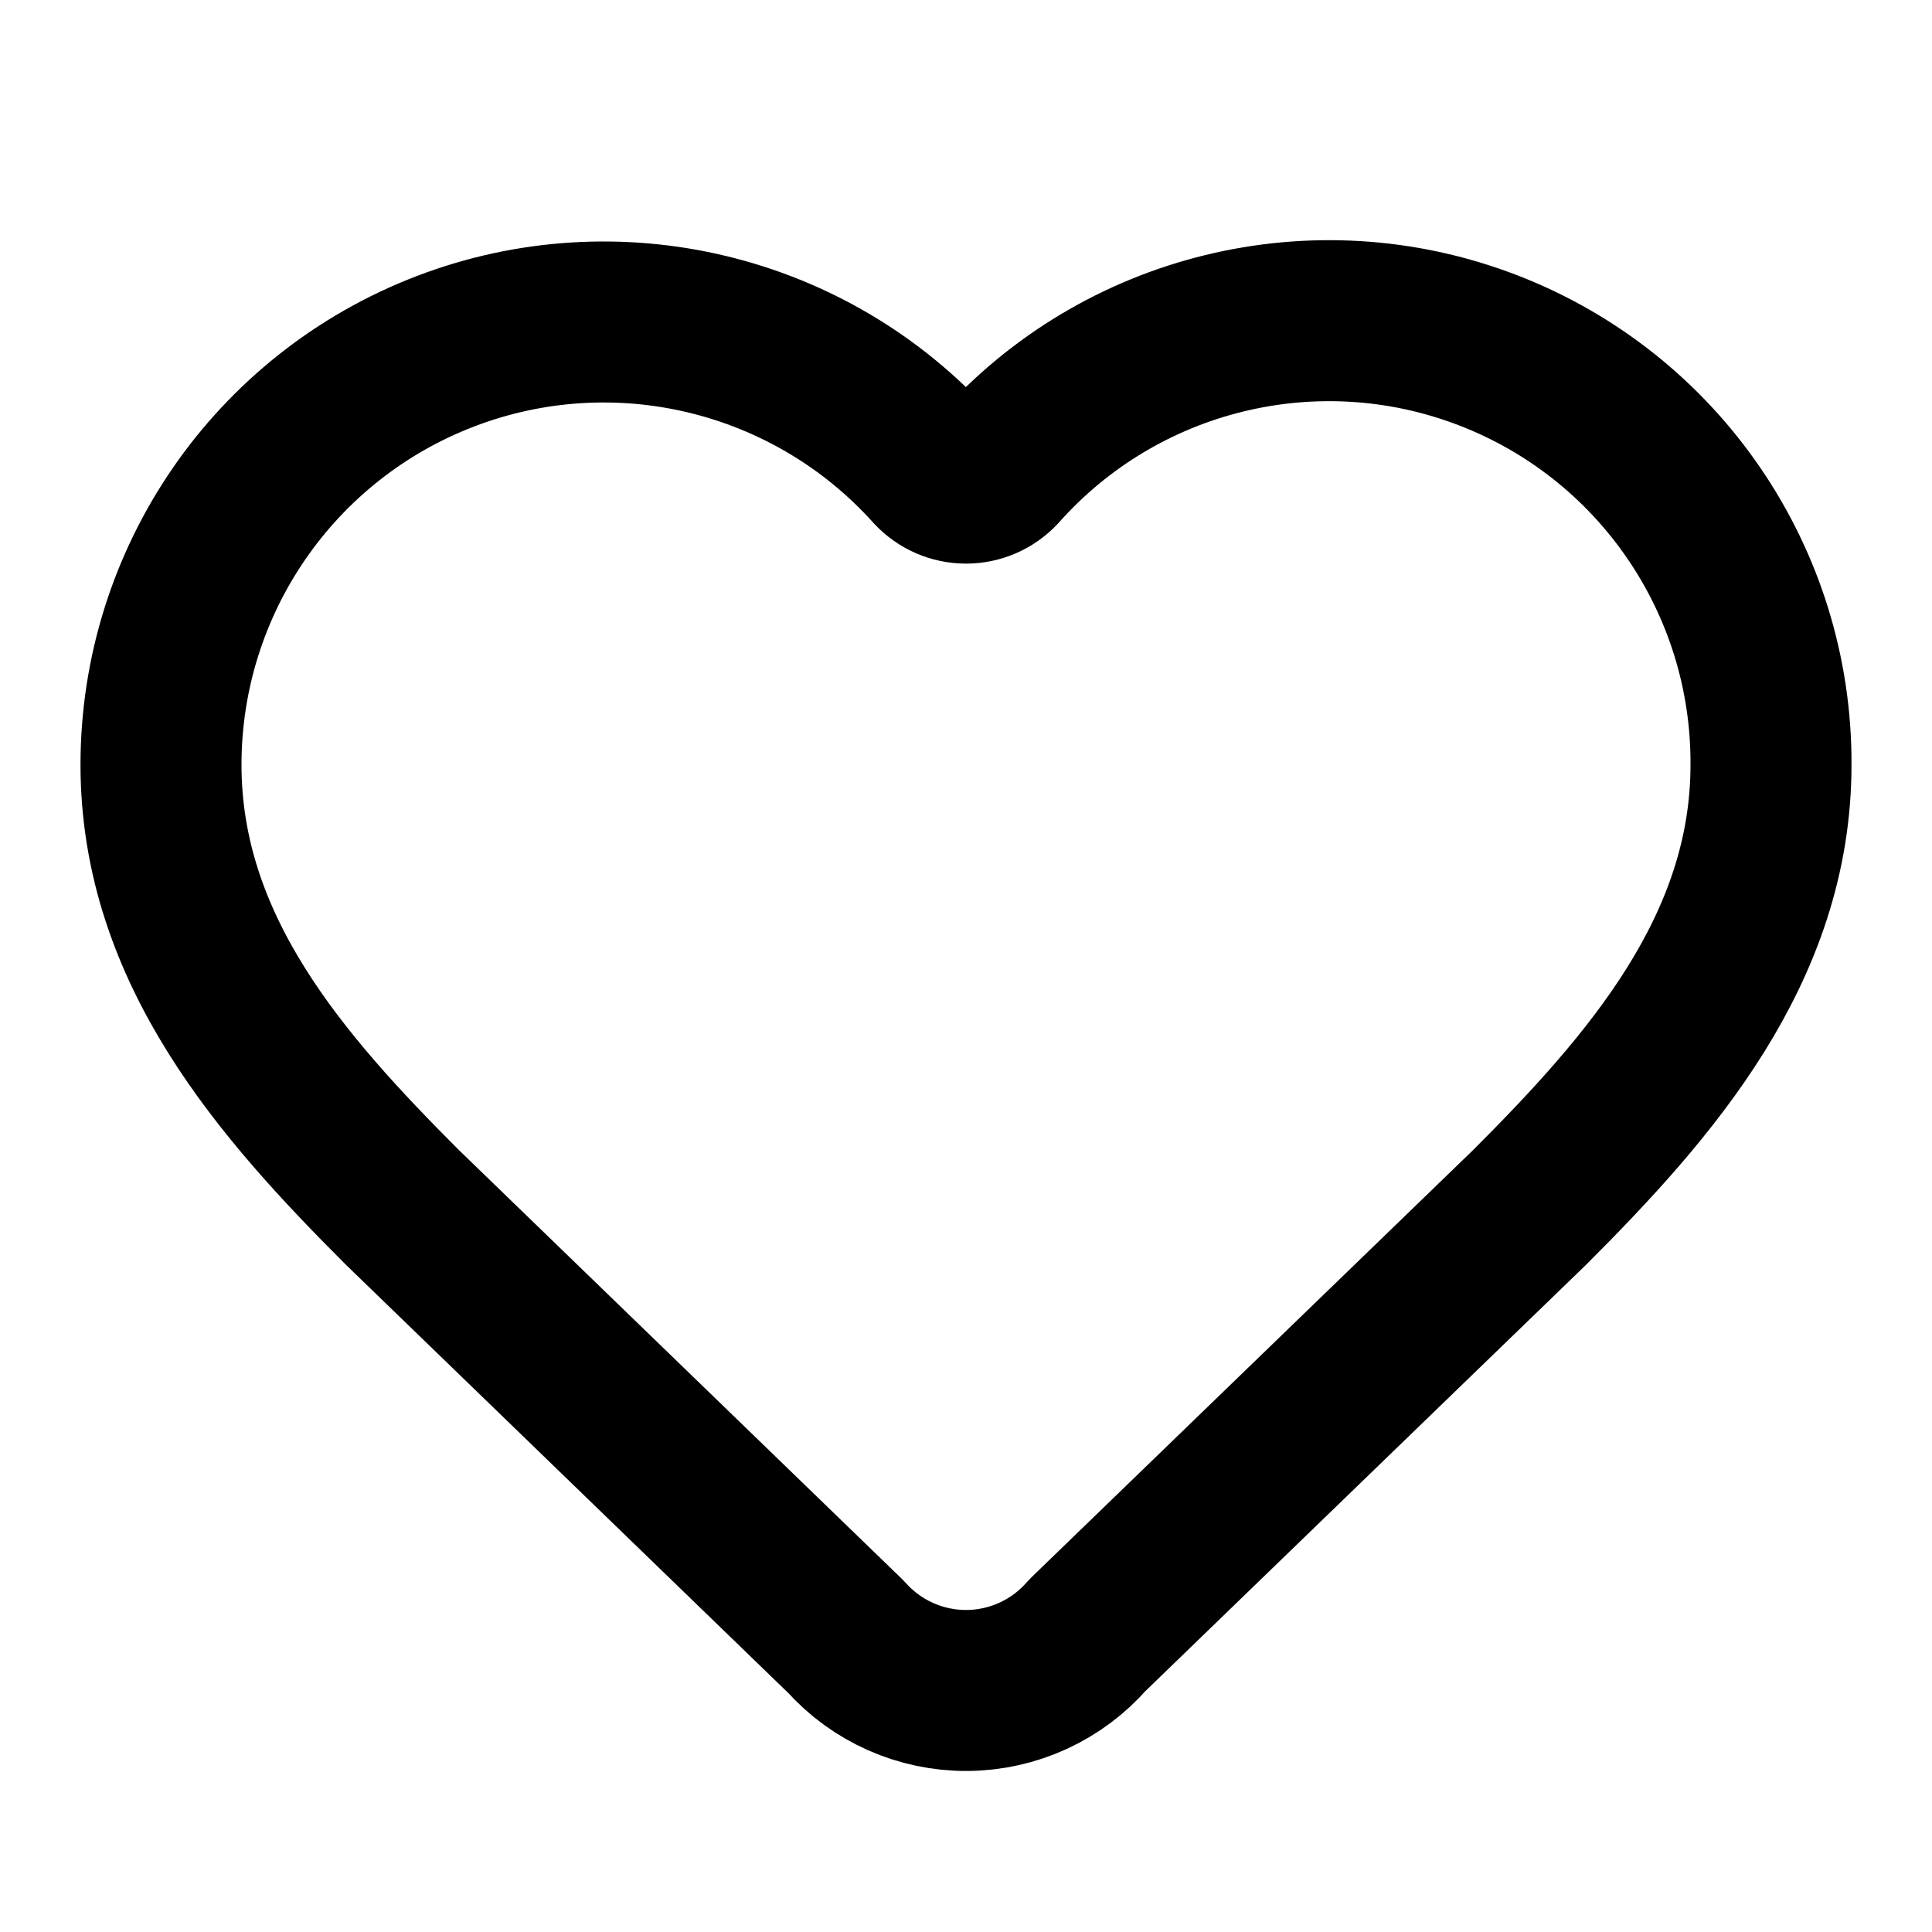
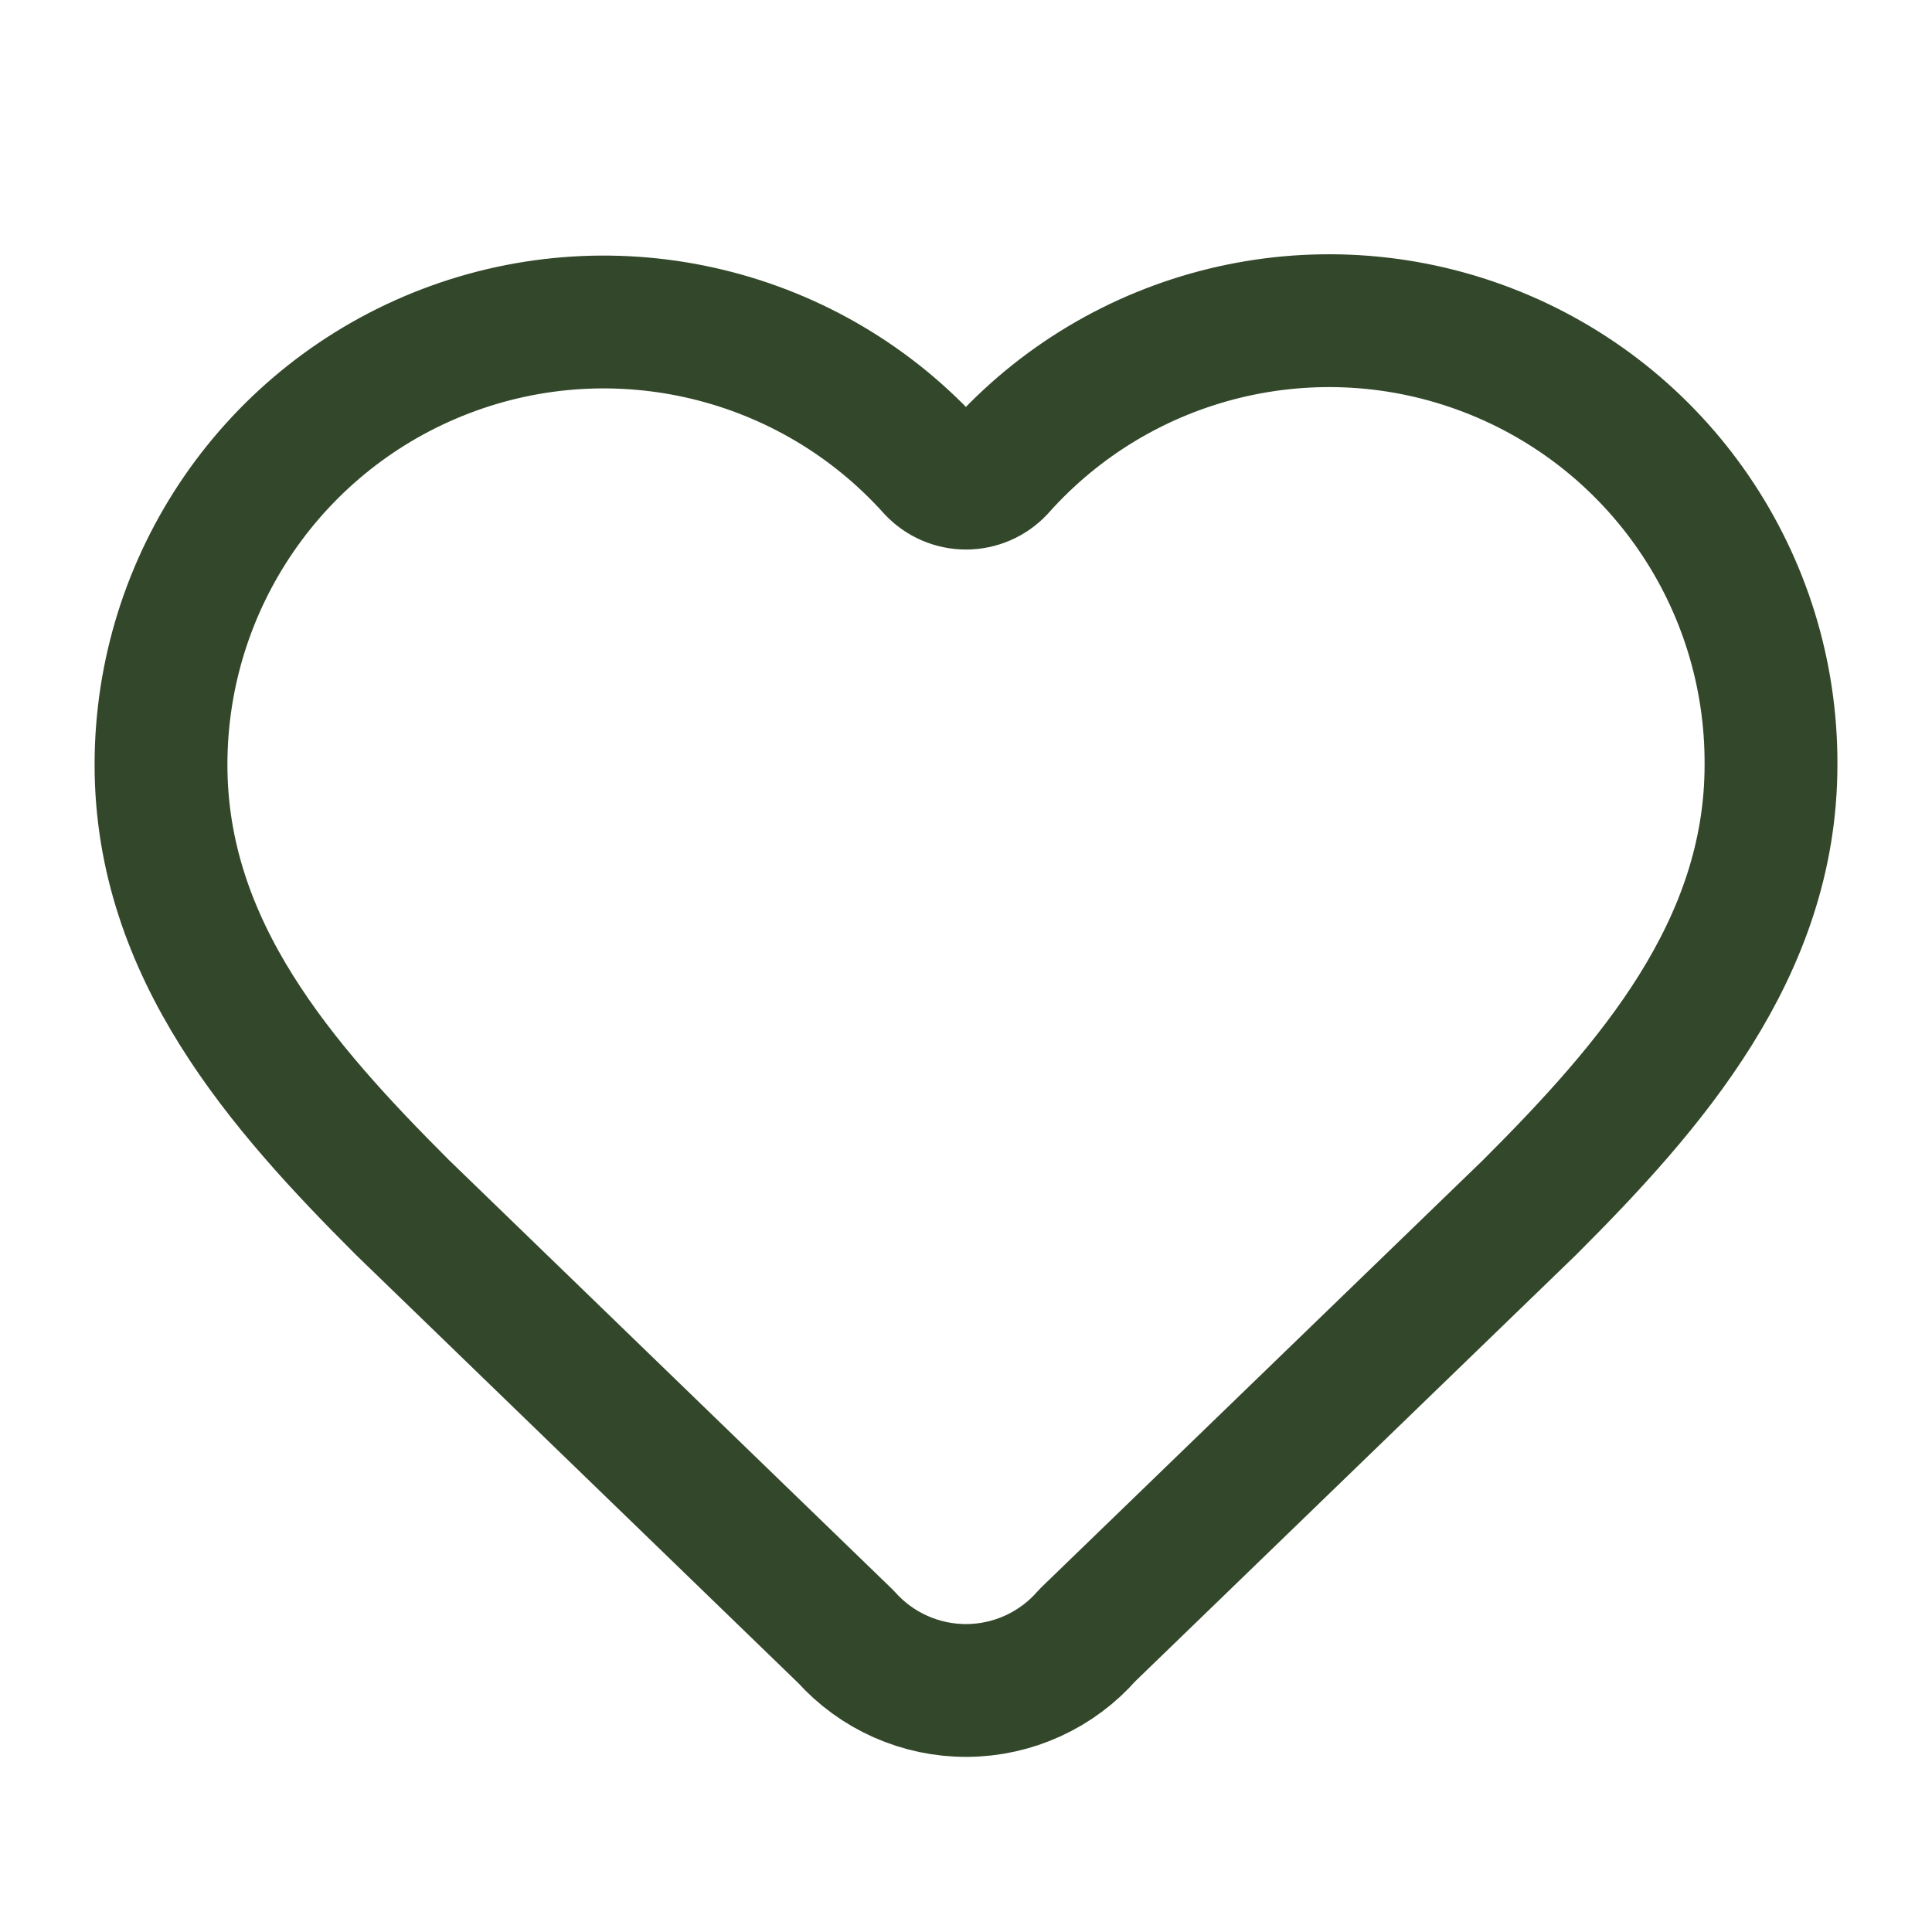
- <svg xmlns="http://www.w3.org/2000/svg" width="24" height="24" viewBox="0 0 24 24" fill="none" stroke="currentColor" stroke-width="2" stroke-linecap="round" stroke-linejoin="round">
+ <svg xmlns="http://www.w3.org/2000/svg" width="24" height="24" viewBox="0 0 24 24" fill="none" stroke="#33482b" stroke-width="1.65" stroke-linecap="round" stroke-linejoin="round">
  <path d="M2 9.5a5.5 5.5 0 0 1 9.591-3.676.56.56 0 0 0 .818 0A5.49 5.49 0 0 1 22 9.5c0 2.29-1.5 4-3 5.5l-5.492 5.313a2 2 0 0 1-3 .019L5 15c-1.5-1.5-3-3.2-3-5.5" />
</svg>
